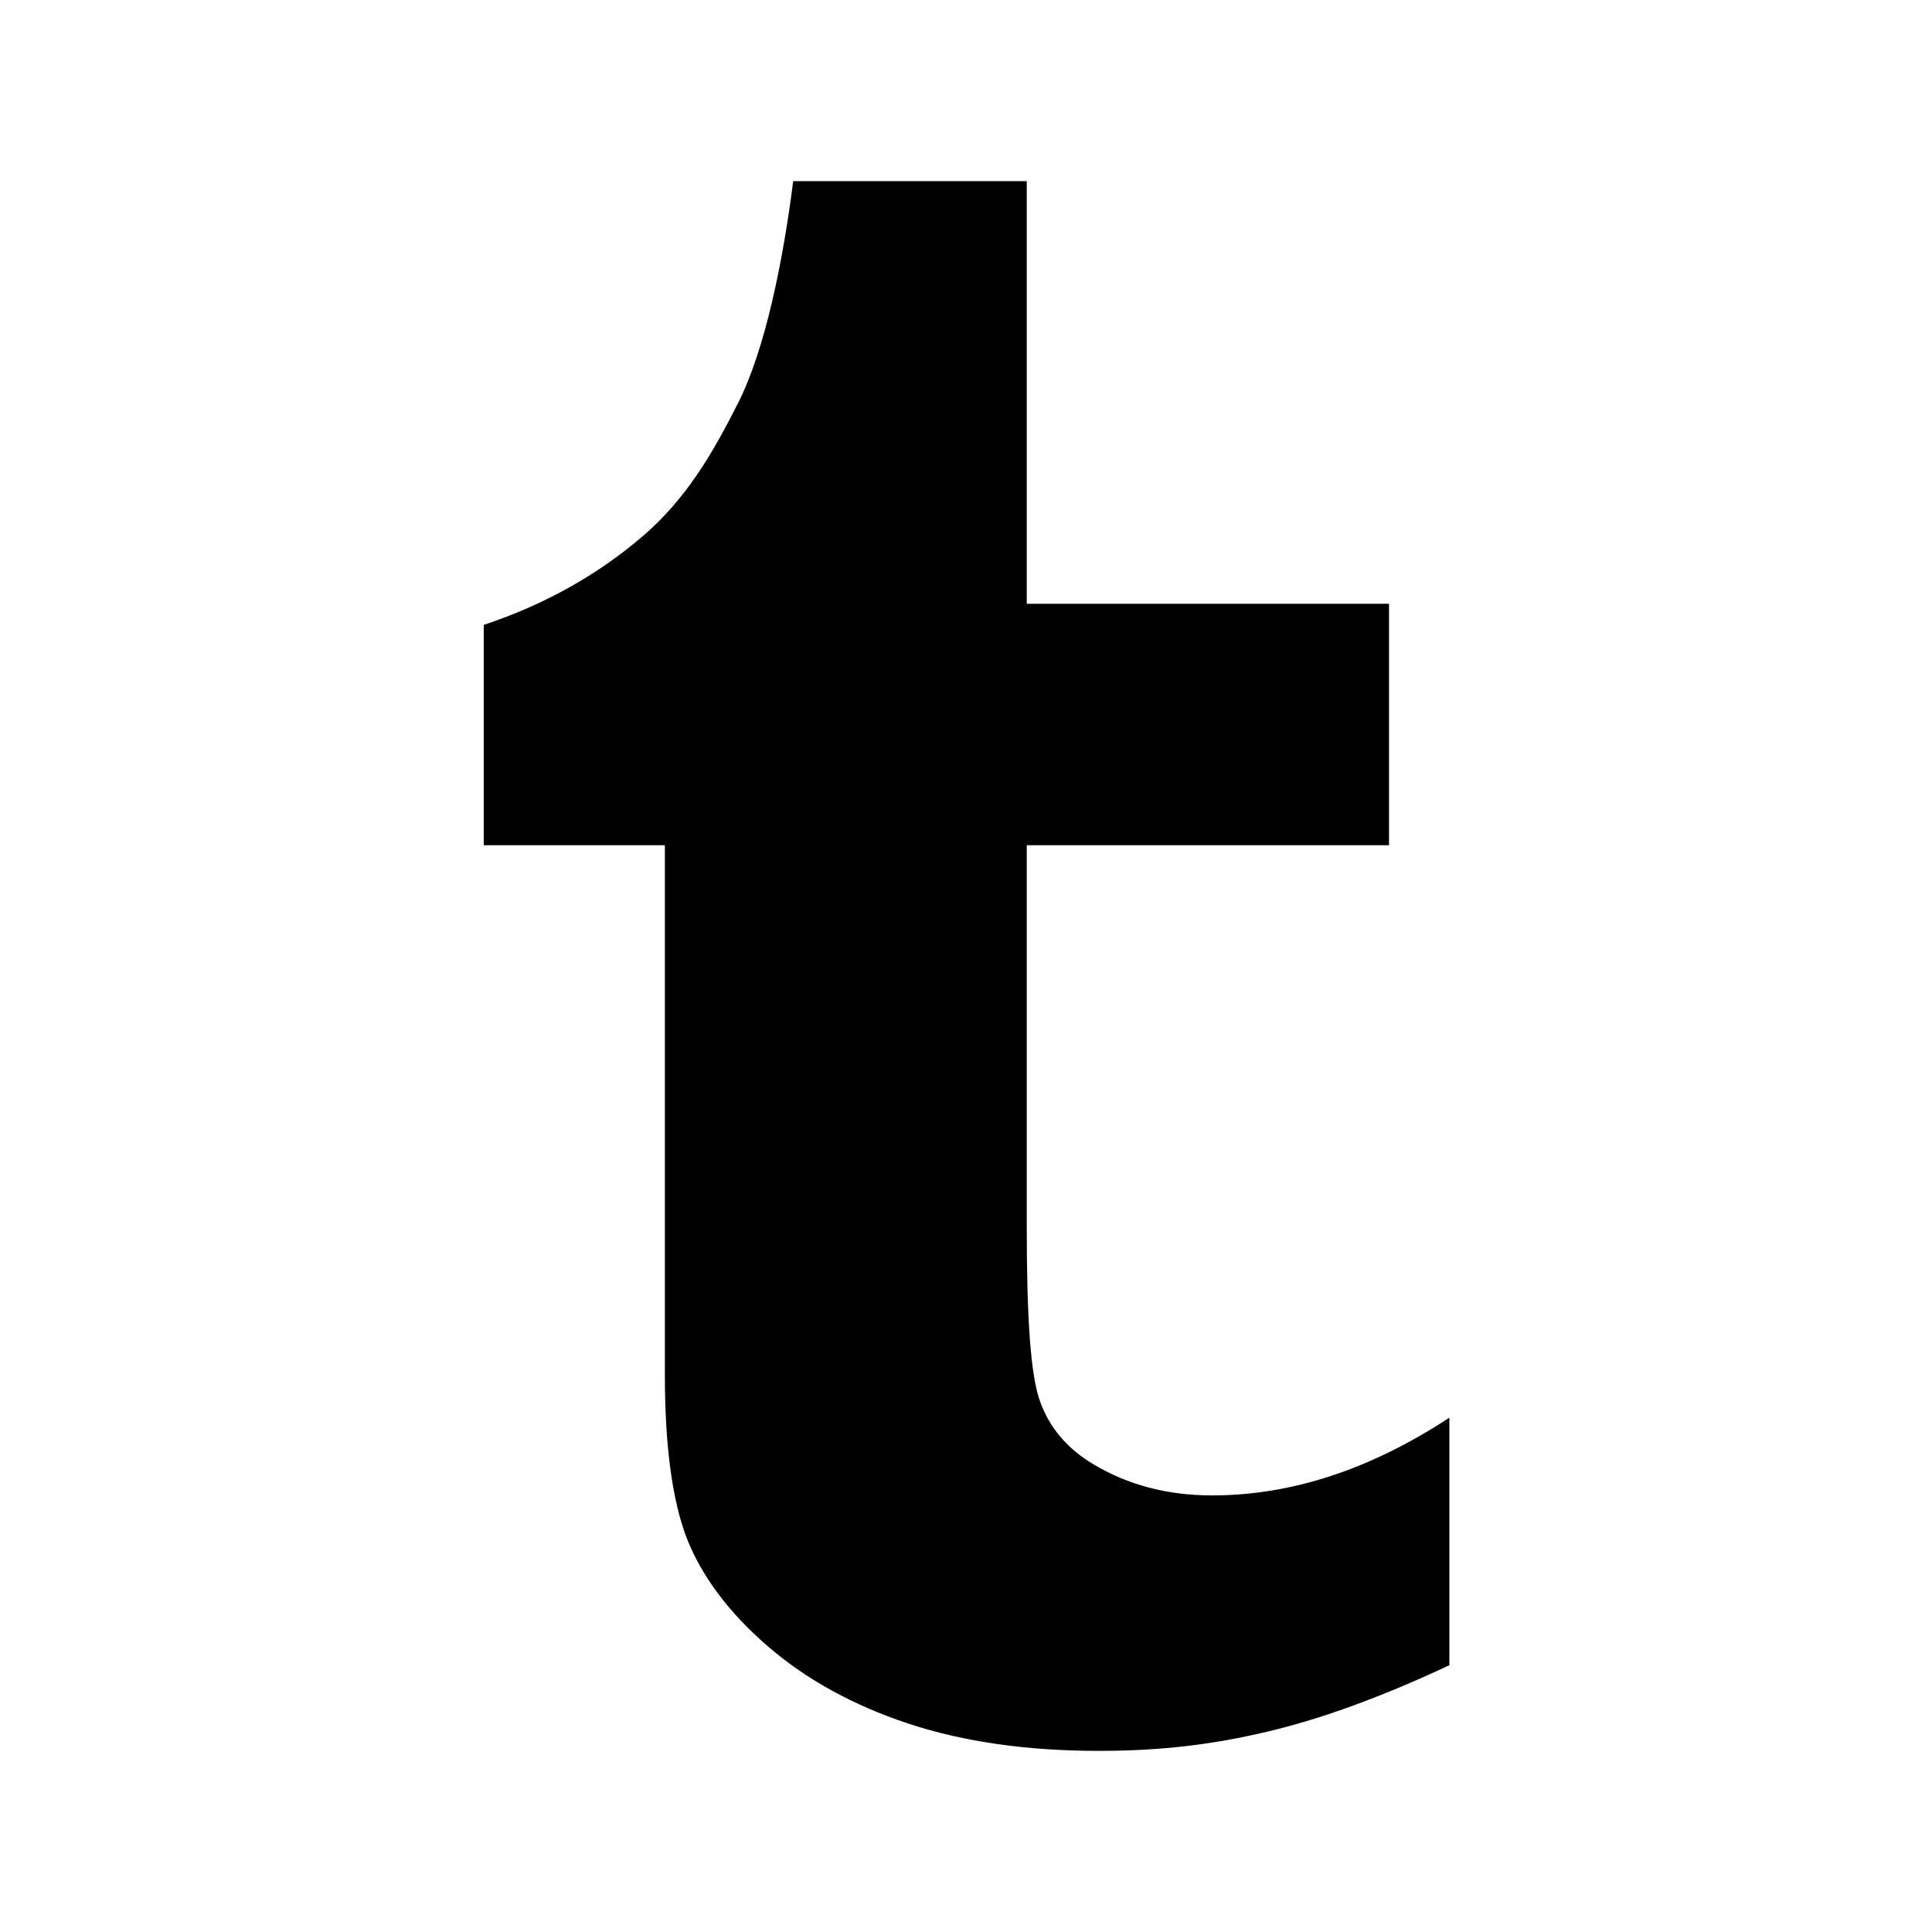
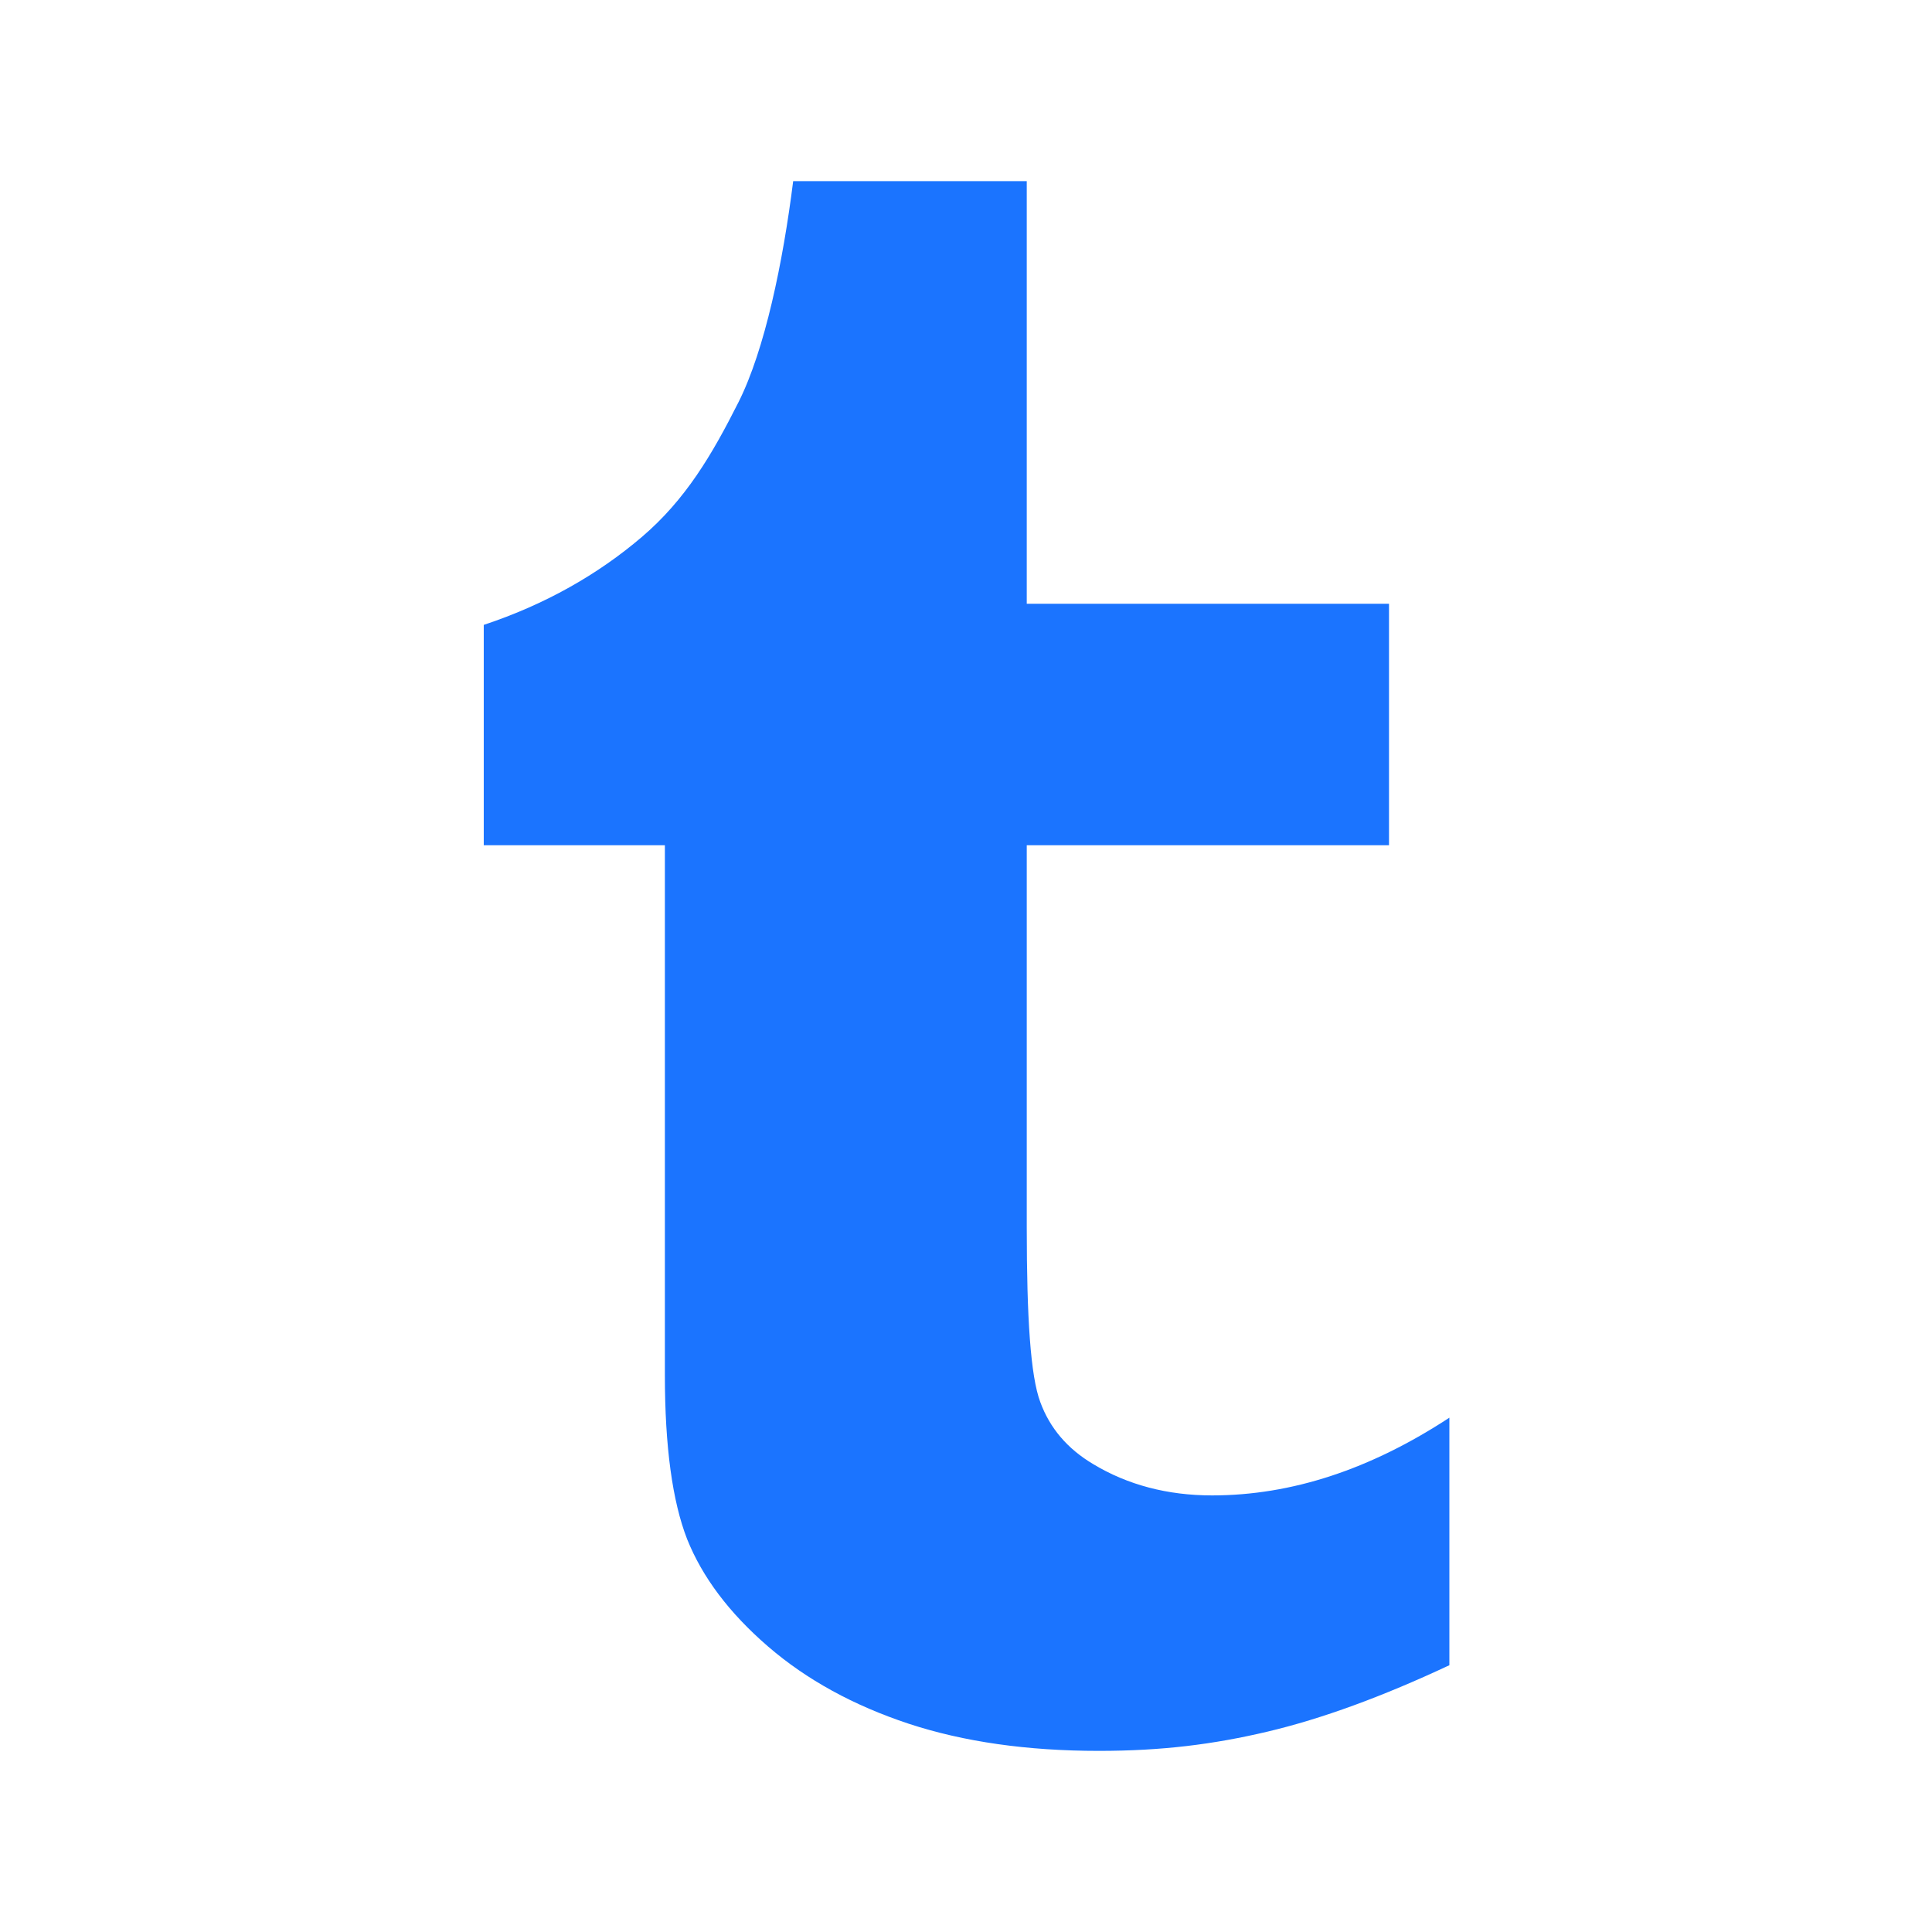
<svg xmlns="http://www.w3.org/2000/svg" version="1.1" id="Layer_1" x="0px" y="0px" width="512px" height="512px" viewBox="0 0 512 512" style="enable-background:new 0 0 512 512;" xml:space="preserve">
-   <path d="M321.2,396.3c-11.8,0-22.4-2.8-31.5-8.3c-6.9-4.1-11.5-9.6-14-16.4c-2.6-6.9-3.6-22.3-3.6-46.4V224h96v-64h-96V48h-61.9  c-2.7,21.5-7.5,44.7-14.5,58.6c-7,13.9-14,25.8-25.6,35.7c-11.6,9.9-25.6,17.9-41.9,23.3V224h48v140.4c0,19,2,33.5,5.9,43.5  c4,10,11.1,19.5,21.4,28.4c10.3,8.9,22.8,15.7,37.3,20.5c14.6,4.8,31.4,7.2,50.4,7.2c16.7,0,30.3-1.7,44.7-5.1  c14.4-3.4,30.5-9.3,48.2-17.6v-65.6C363.2,389.4,342.3,396.3,321.2,396.3z" />
+   <g fill="#1b74ff" fill-opacity="1">
+     <path d="M321.2,396.3c-11.8,0-22.4-2.8-31.5-8.3c-6.9-4.1-11.5-9.6-14-16.4c-2.6-6.9-3.6-22.3-3.6-46.4V224h96v-64h-96V48h-61.9  c-2.7,21.5-7.5,44.7-14.5,58.6c-7,13.9-14,25.8-25.6,35.7c-11.6,9.9-25.6,17.9-41.9,23.3V224h48v140.4c0,19,2,33.5,5.9,43.5  c4,10,11.1,19.5,21.4,28.4c10.3,8.9,22.8,15.7,37.3,20.5c14.6,4.8,31.4,7.2,50.4,7.2c16.7,0,30.3-1.7,44.7-5.1  c14.4-3.4,30.5-9.3,48.2-17.6v-65.6C363.2,389.4,342.3,396.3,321.2,396.3z" />
+   </g>
</svg>
